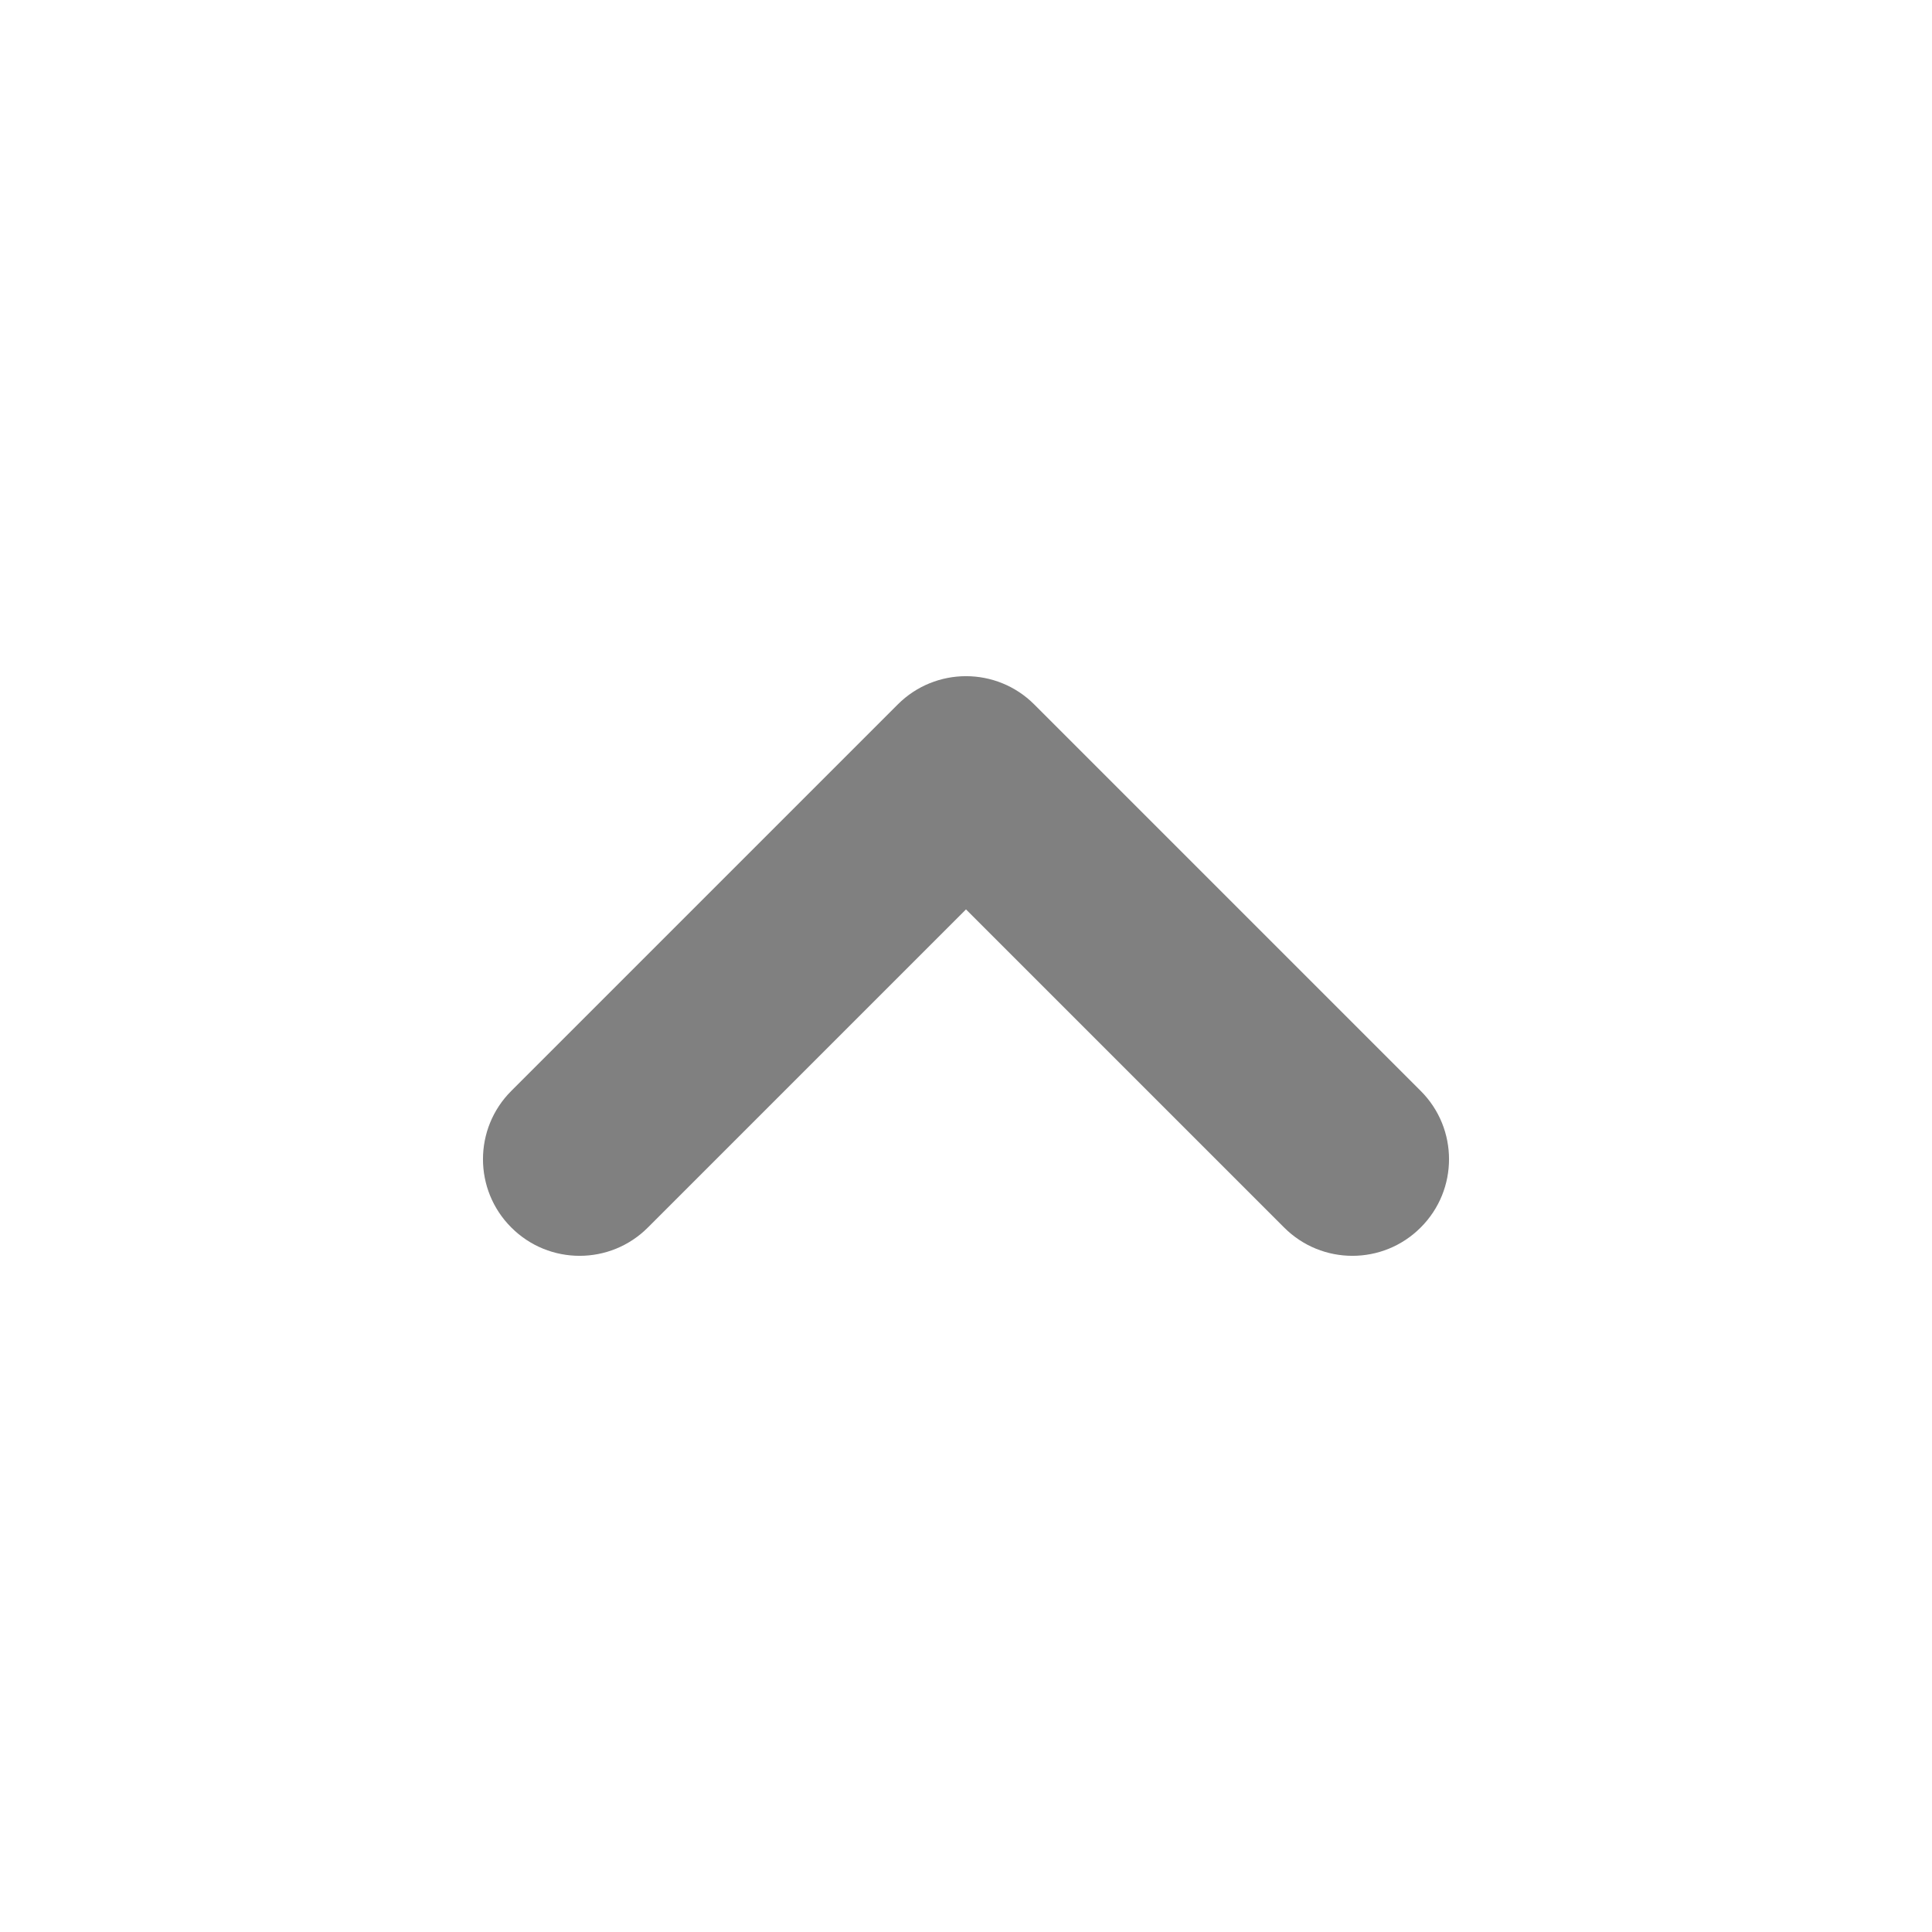
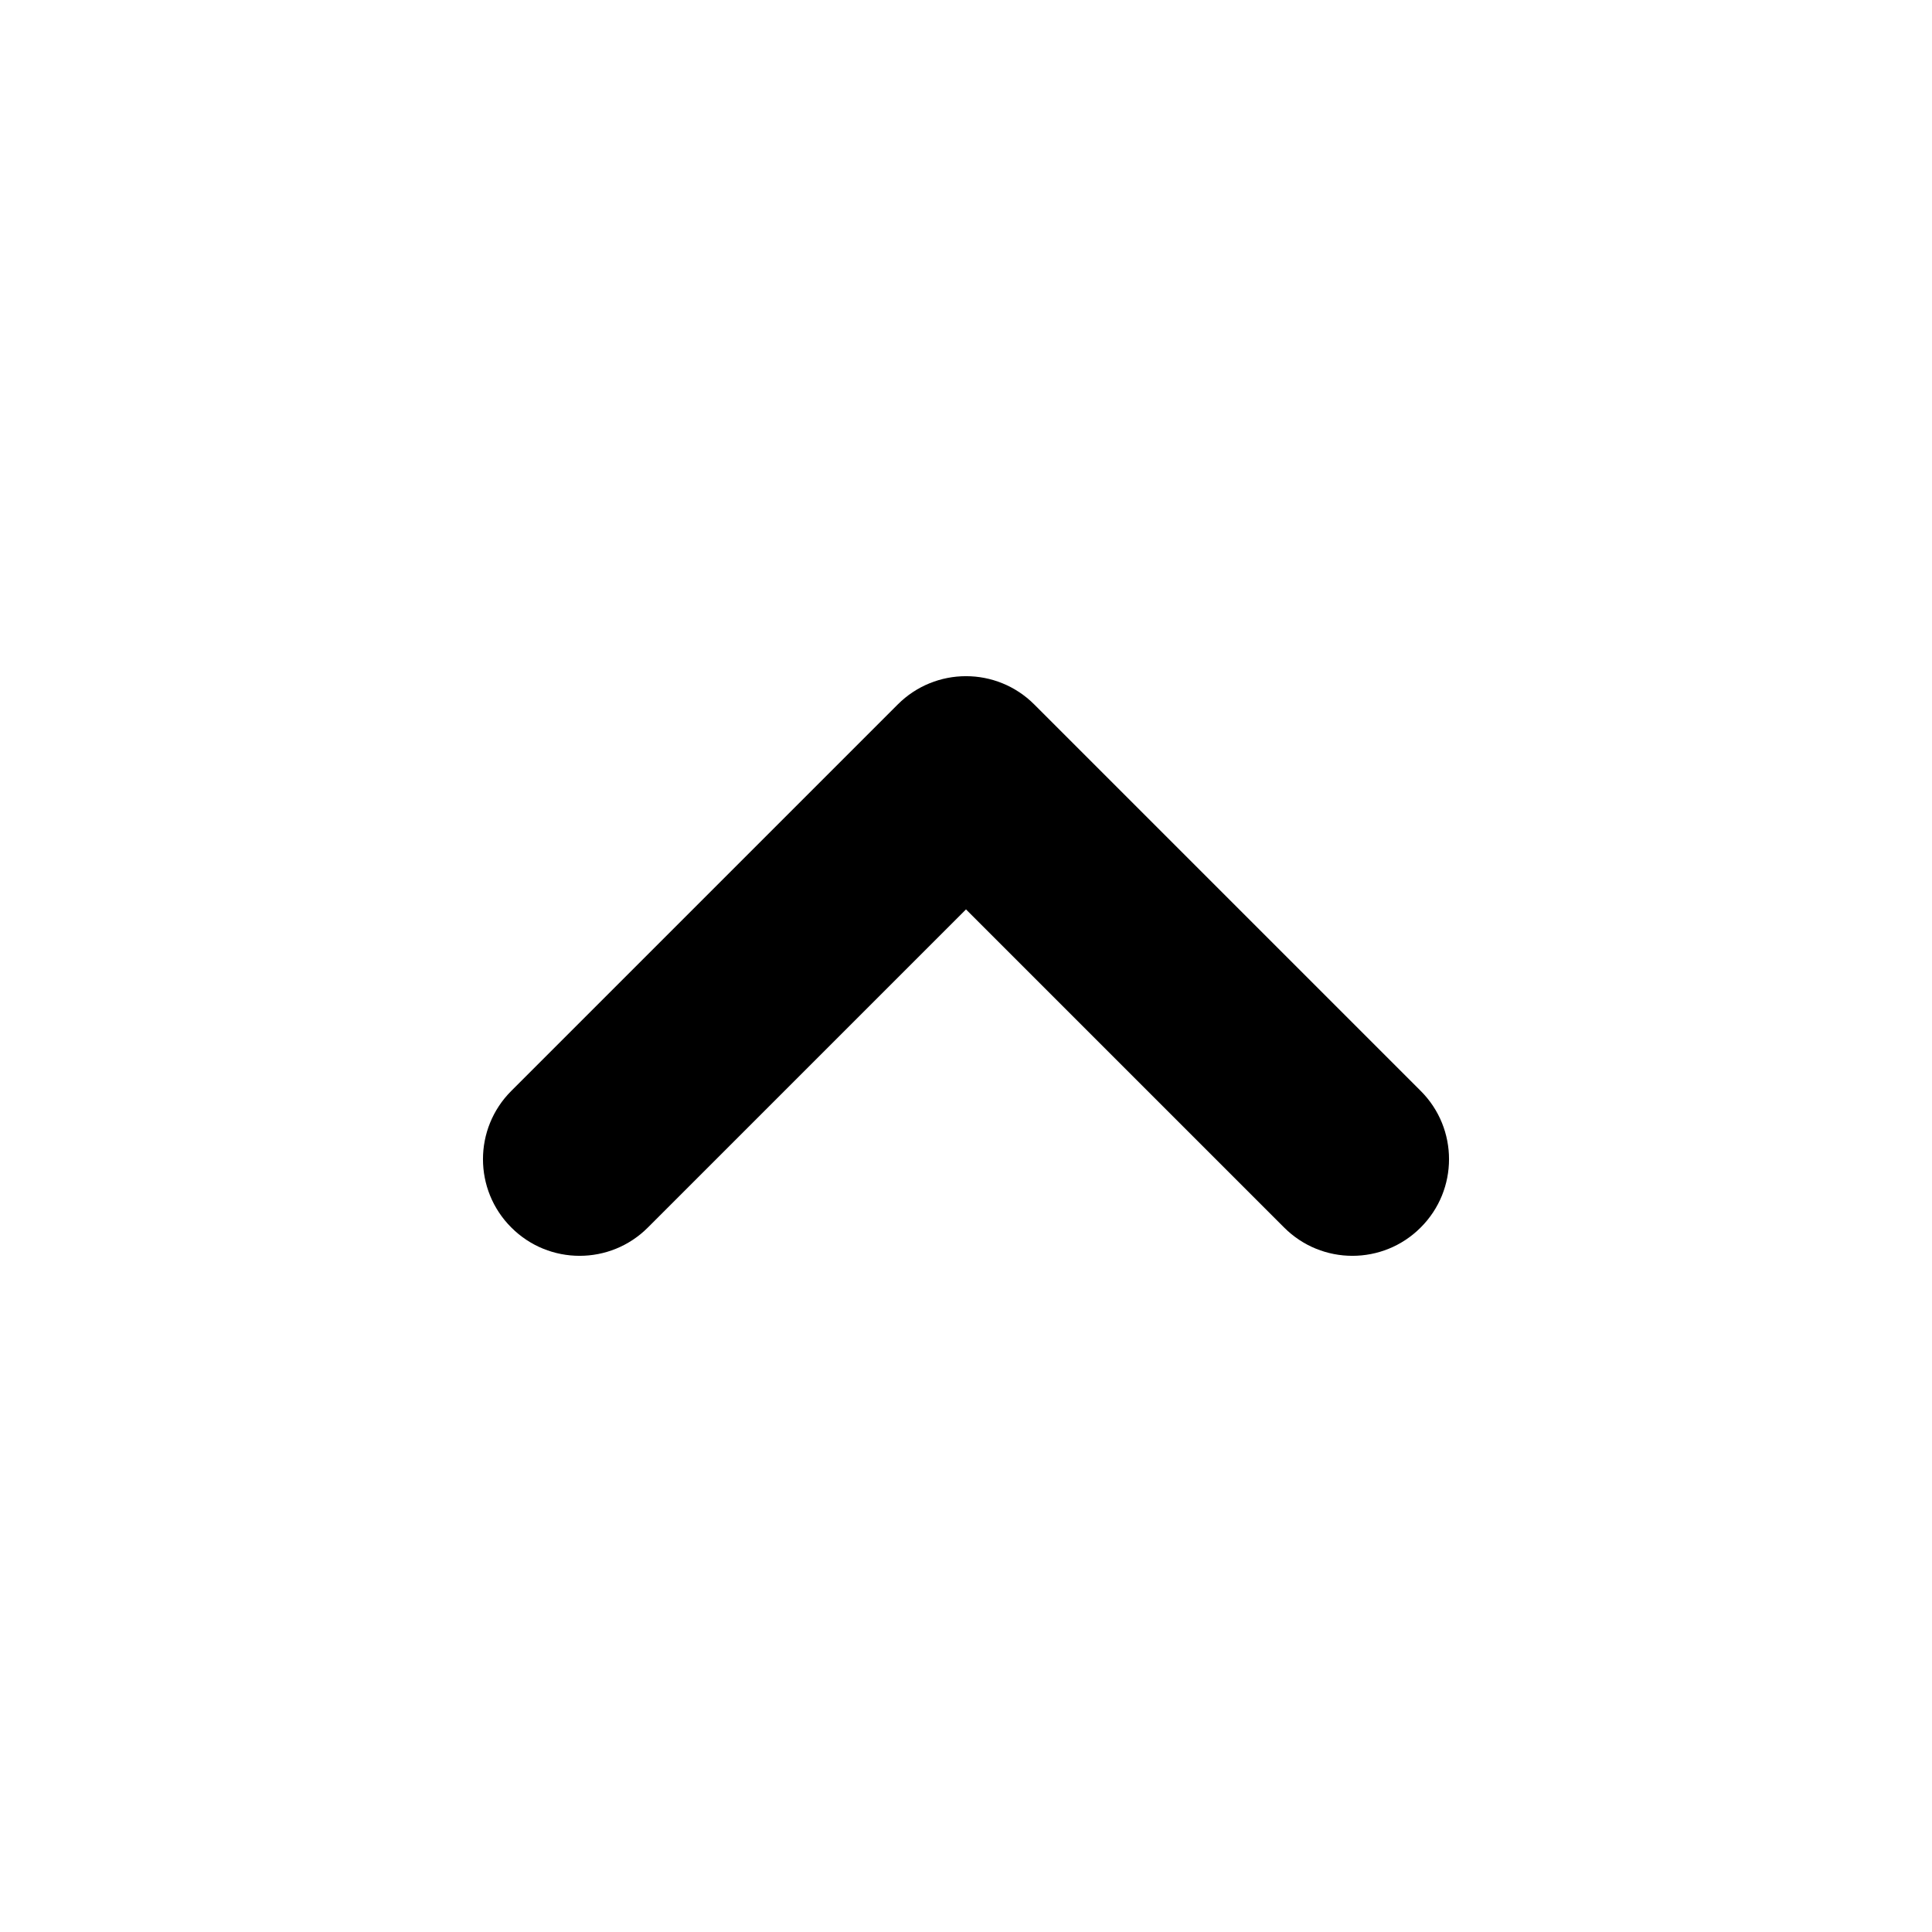
<svg xmlns="http://www.w3.org/2000/svg" width="20" height="20" viewBox="0 0 20 20" fill="none">
  <g transform="rotate(180 10 10)">
-     <path fill-rule="evenodd" clip-rule="evenodd" d="M5.293 7.293C5.683 6.902 6.317 6.902 6.707 7.293L10 10.586L13.293 7.293C13.683 6.902 14.317 6.902 14.707 7.293C15.098 7.683 15.098 8.317 14.707 8.707L10.707 12.707C10.317 13.098 9.683 13.098 9.293 12.707L5.293 8.707C4.902 8.317 4.902 7.683 5.293 7.293Z" fill="#808080" />
+     <path fill-rule="evenodd" clip-rule="evenodd" d="M5.293 7.293C5.683 6.902 6.317 6.902 6.707 7.293L10 10.586L13.293 7.293C13.683 6.902 14.317 6.902 14.707 7.293C15.098 7.683 15.098 8.317 14.707 8.707L10.707 12.707C10.317 13.098 9.683 13.098 9.293 12.707L5.293 8.707C4.902 8.317 4.902 7.683 5.293 7.293Z" fill="currentColor" />
  </g>
</svg>
